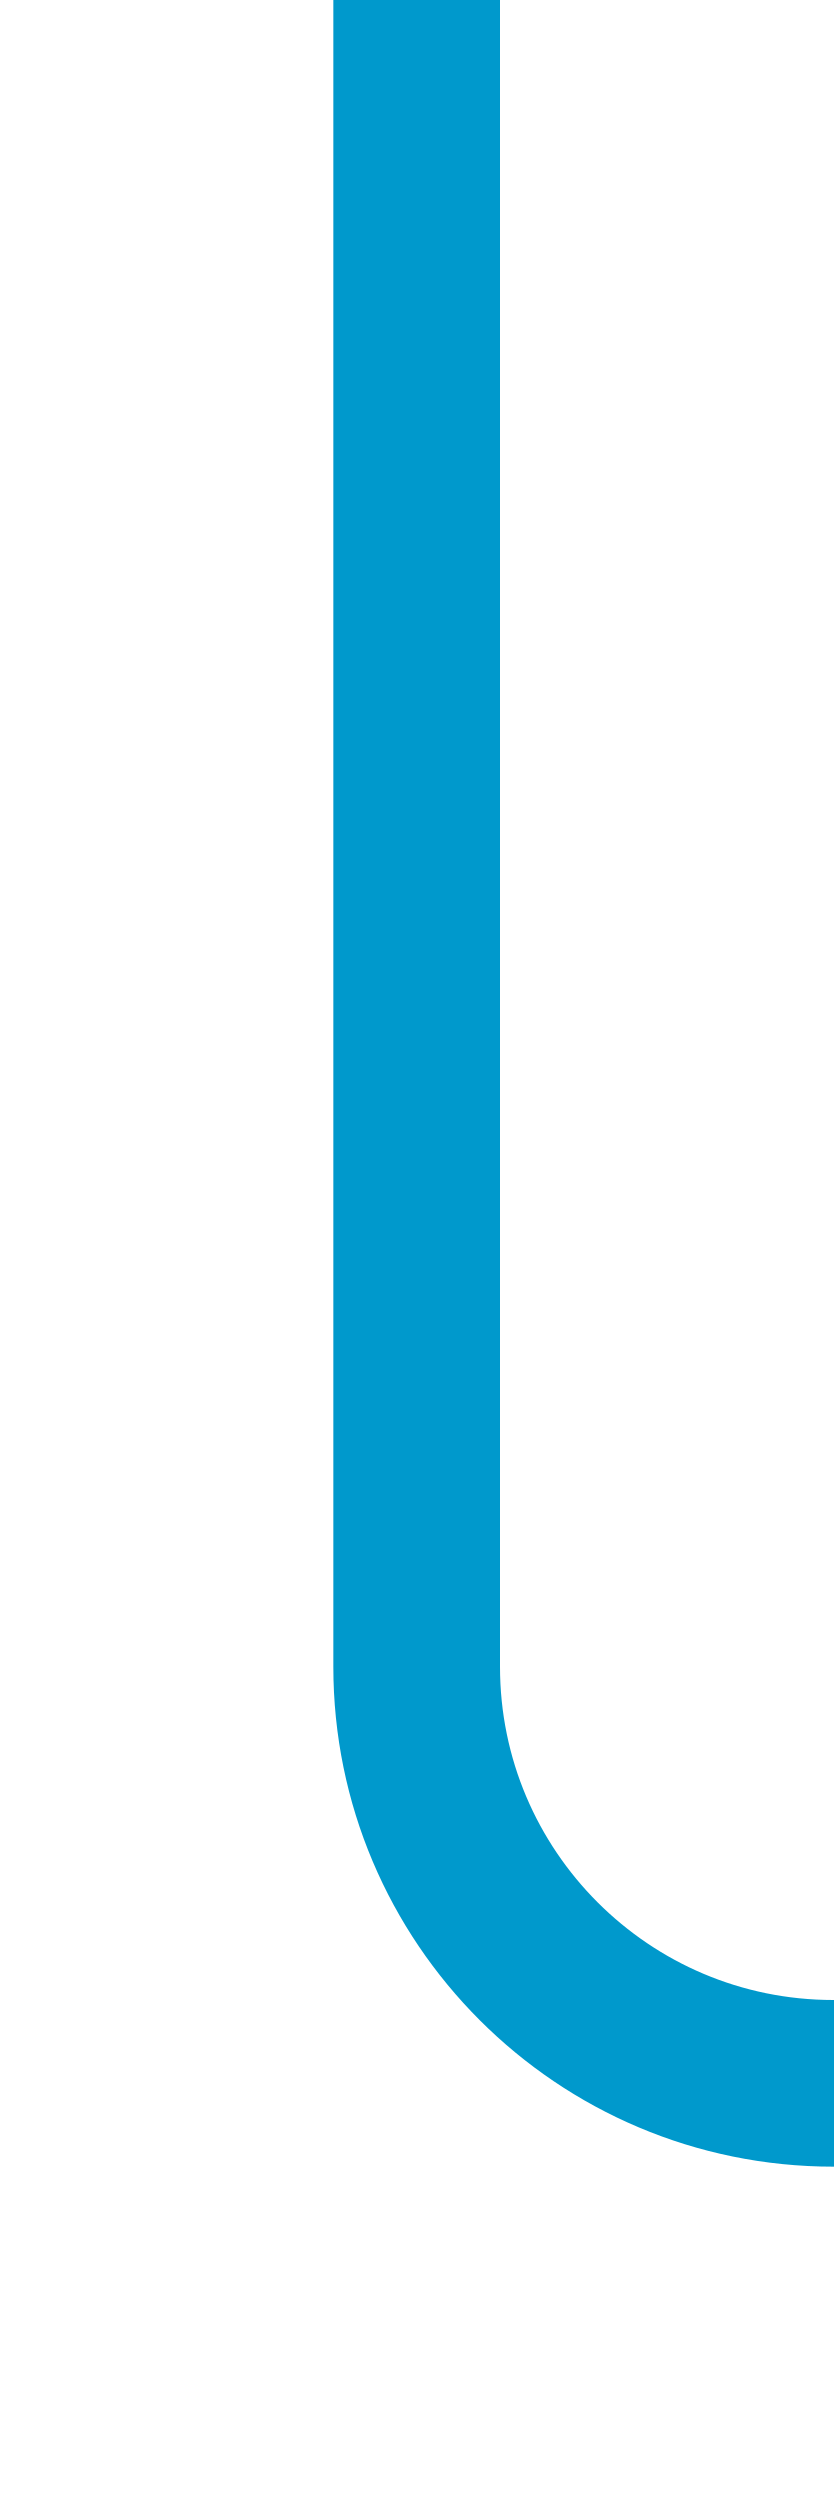
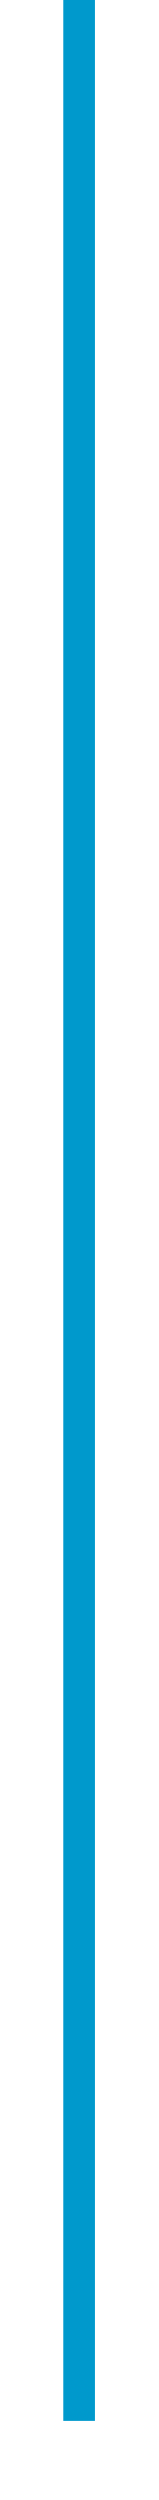
- <svg xmlns="http://www.w3.org/2000/svg" version="1.1" width="10px" height="30px" preserveAspectRatio="xMidYMin meet" viewBox="294 671  8 30">
-   <path d="M 298 671  L 298 691  A 5 5 0 0 0 303 696 L 521 696  A 5 5 0 0 1 526 701 L 526 781  " stroke-width="2" stroke="#0099cc" fill="none" />
+ <svg xmlns="http://www.w3.org/2000/svg" version="1.1" width="10px" height="158px" preserveAspectRatio="xMidYMin meet" viewBox="522 337  8 158">
+   <path d="M 526 337  L 526 490  " stroke-width="2" stroke="#0099cc" fill="none" />
</svg>
